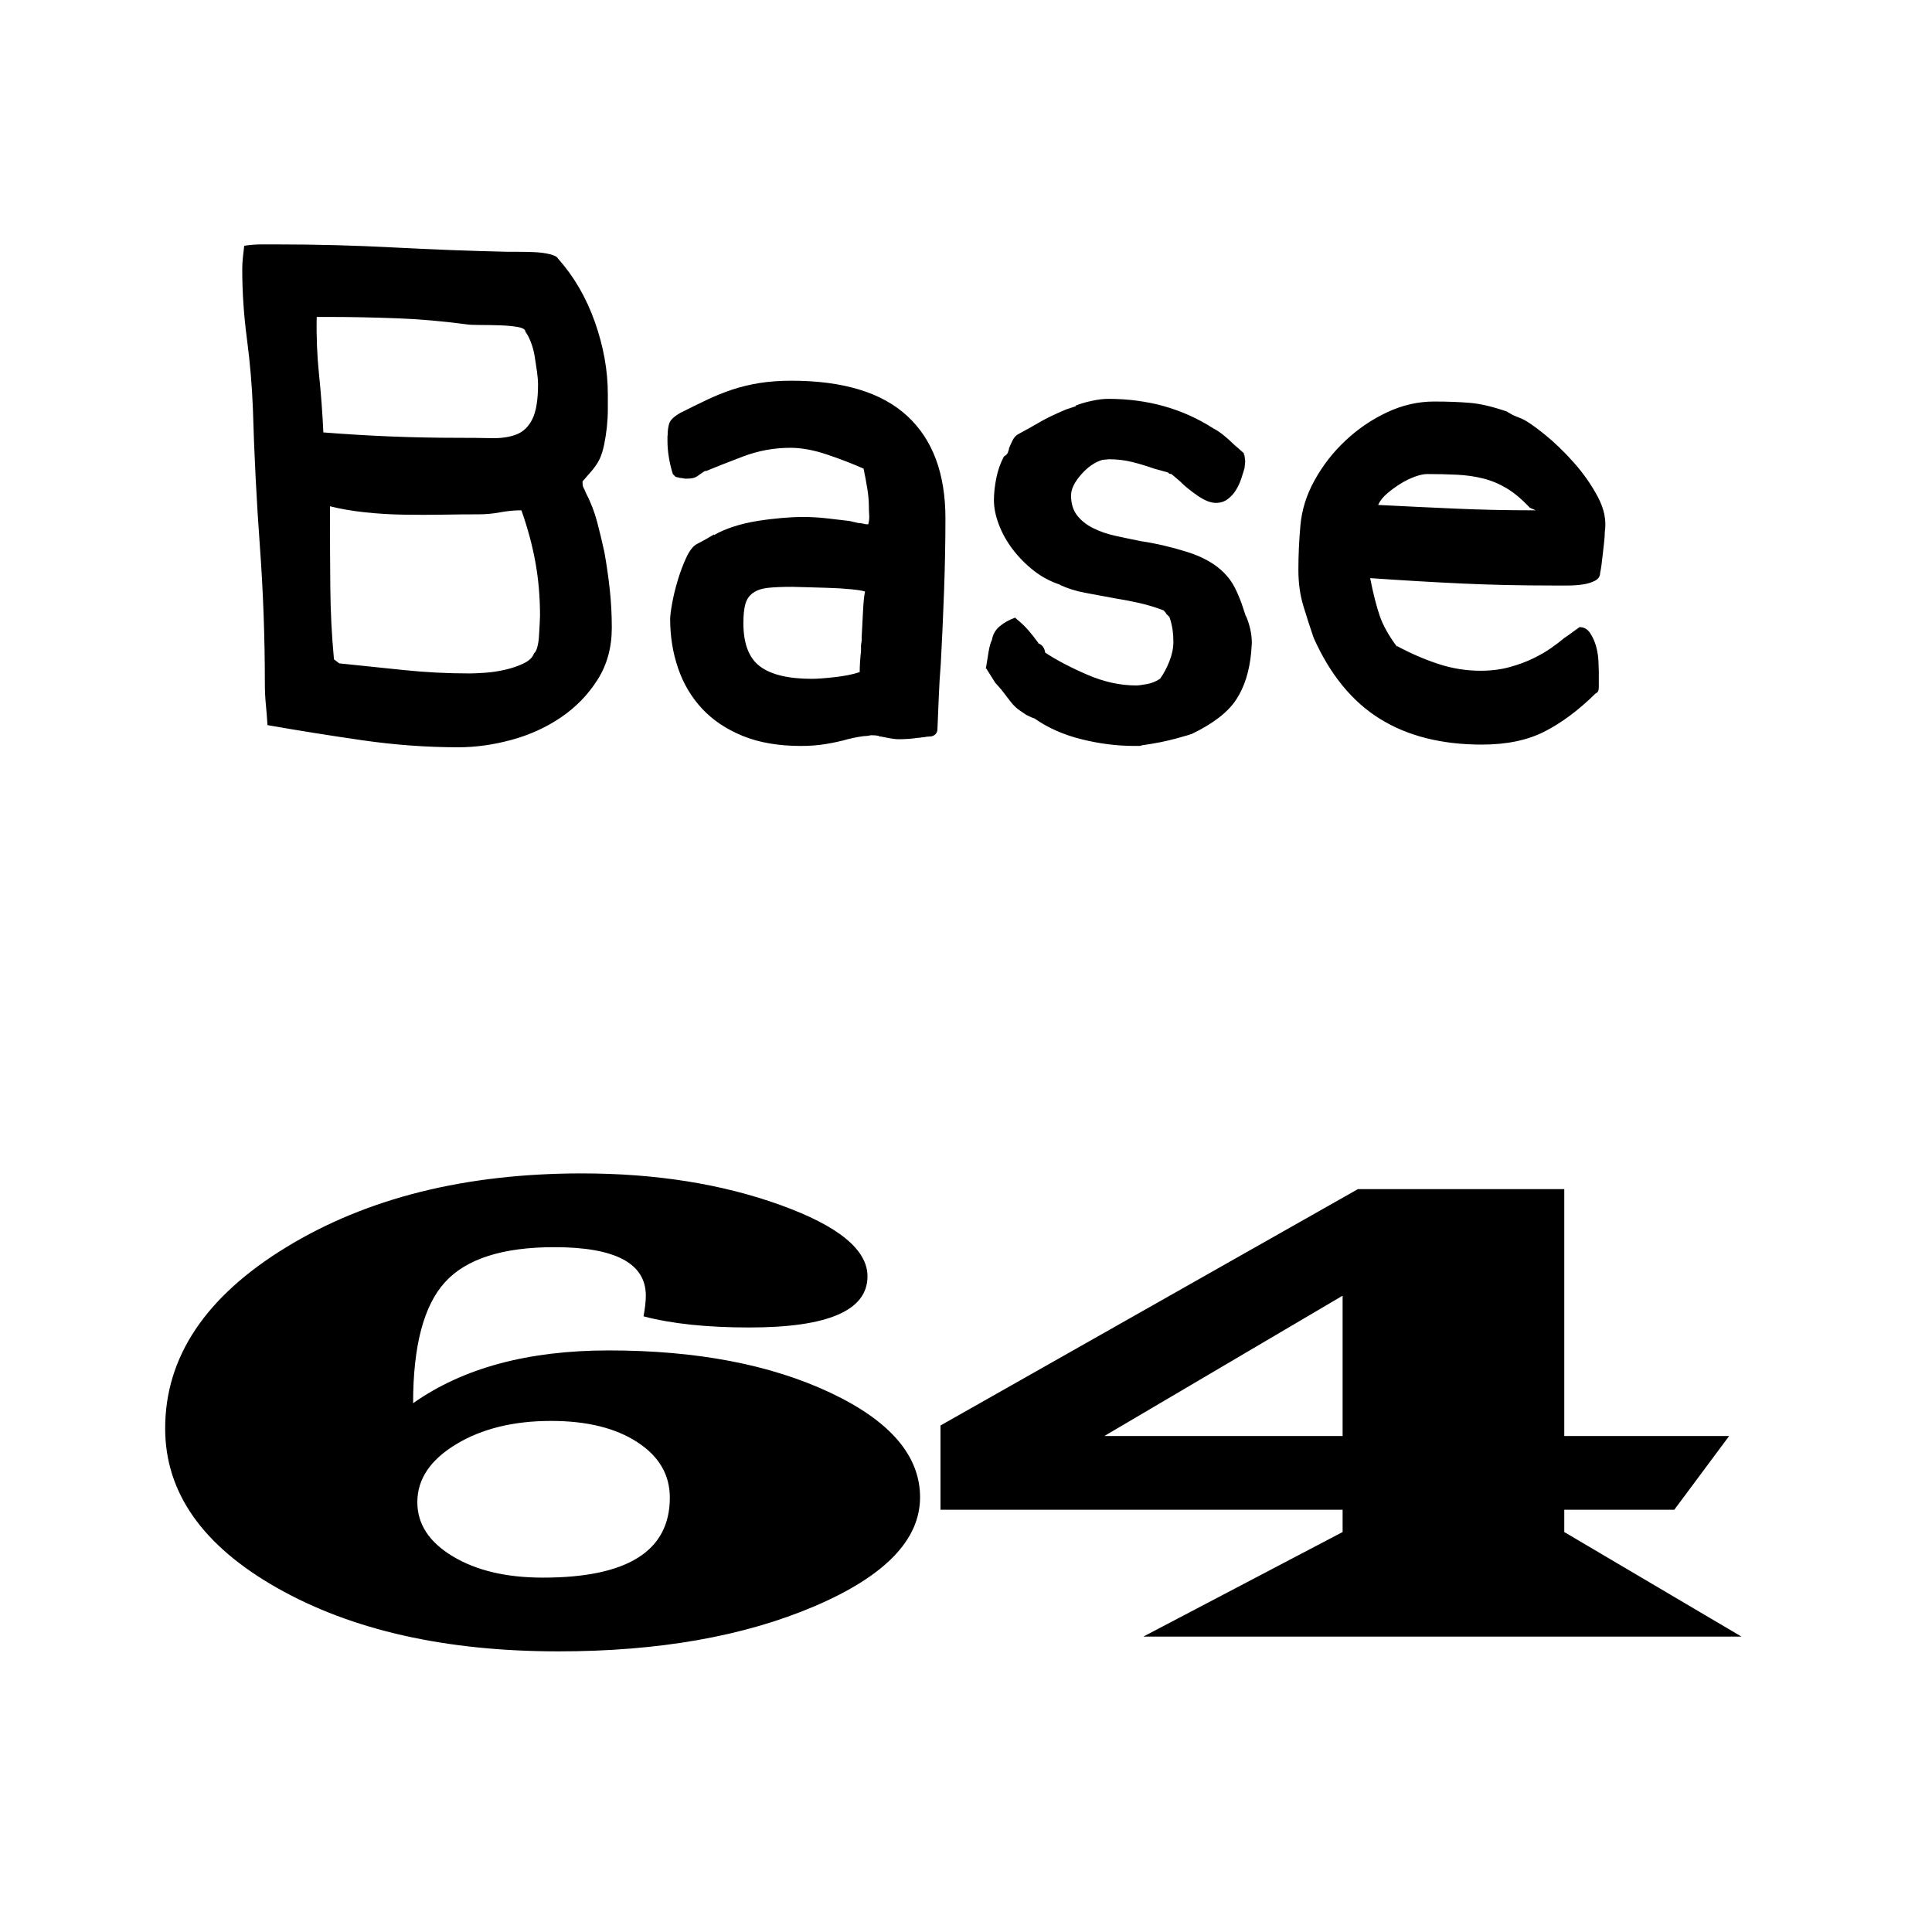
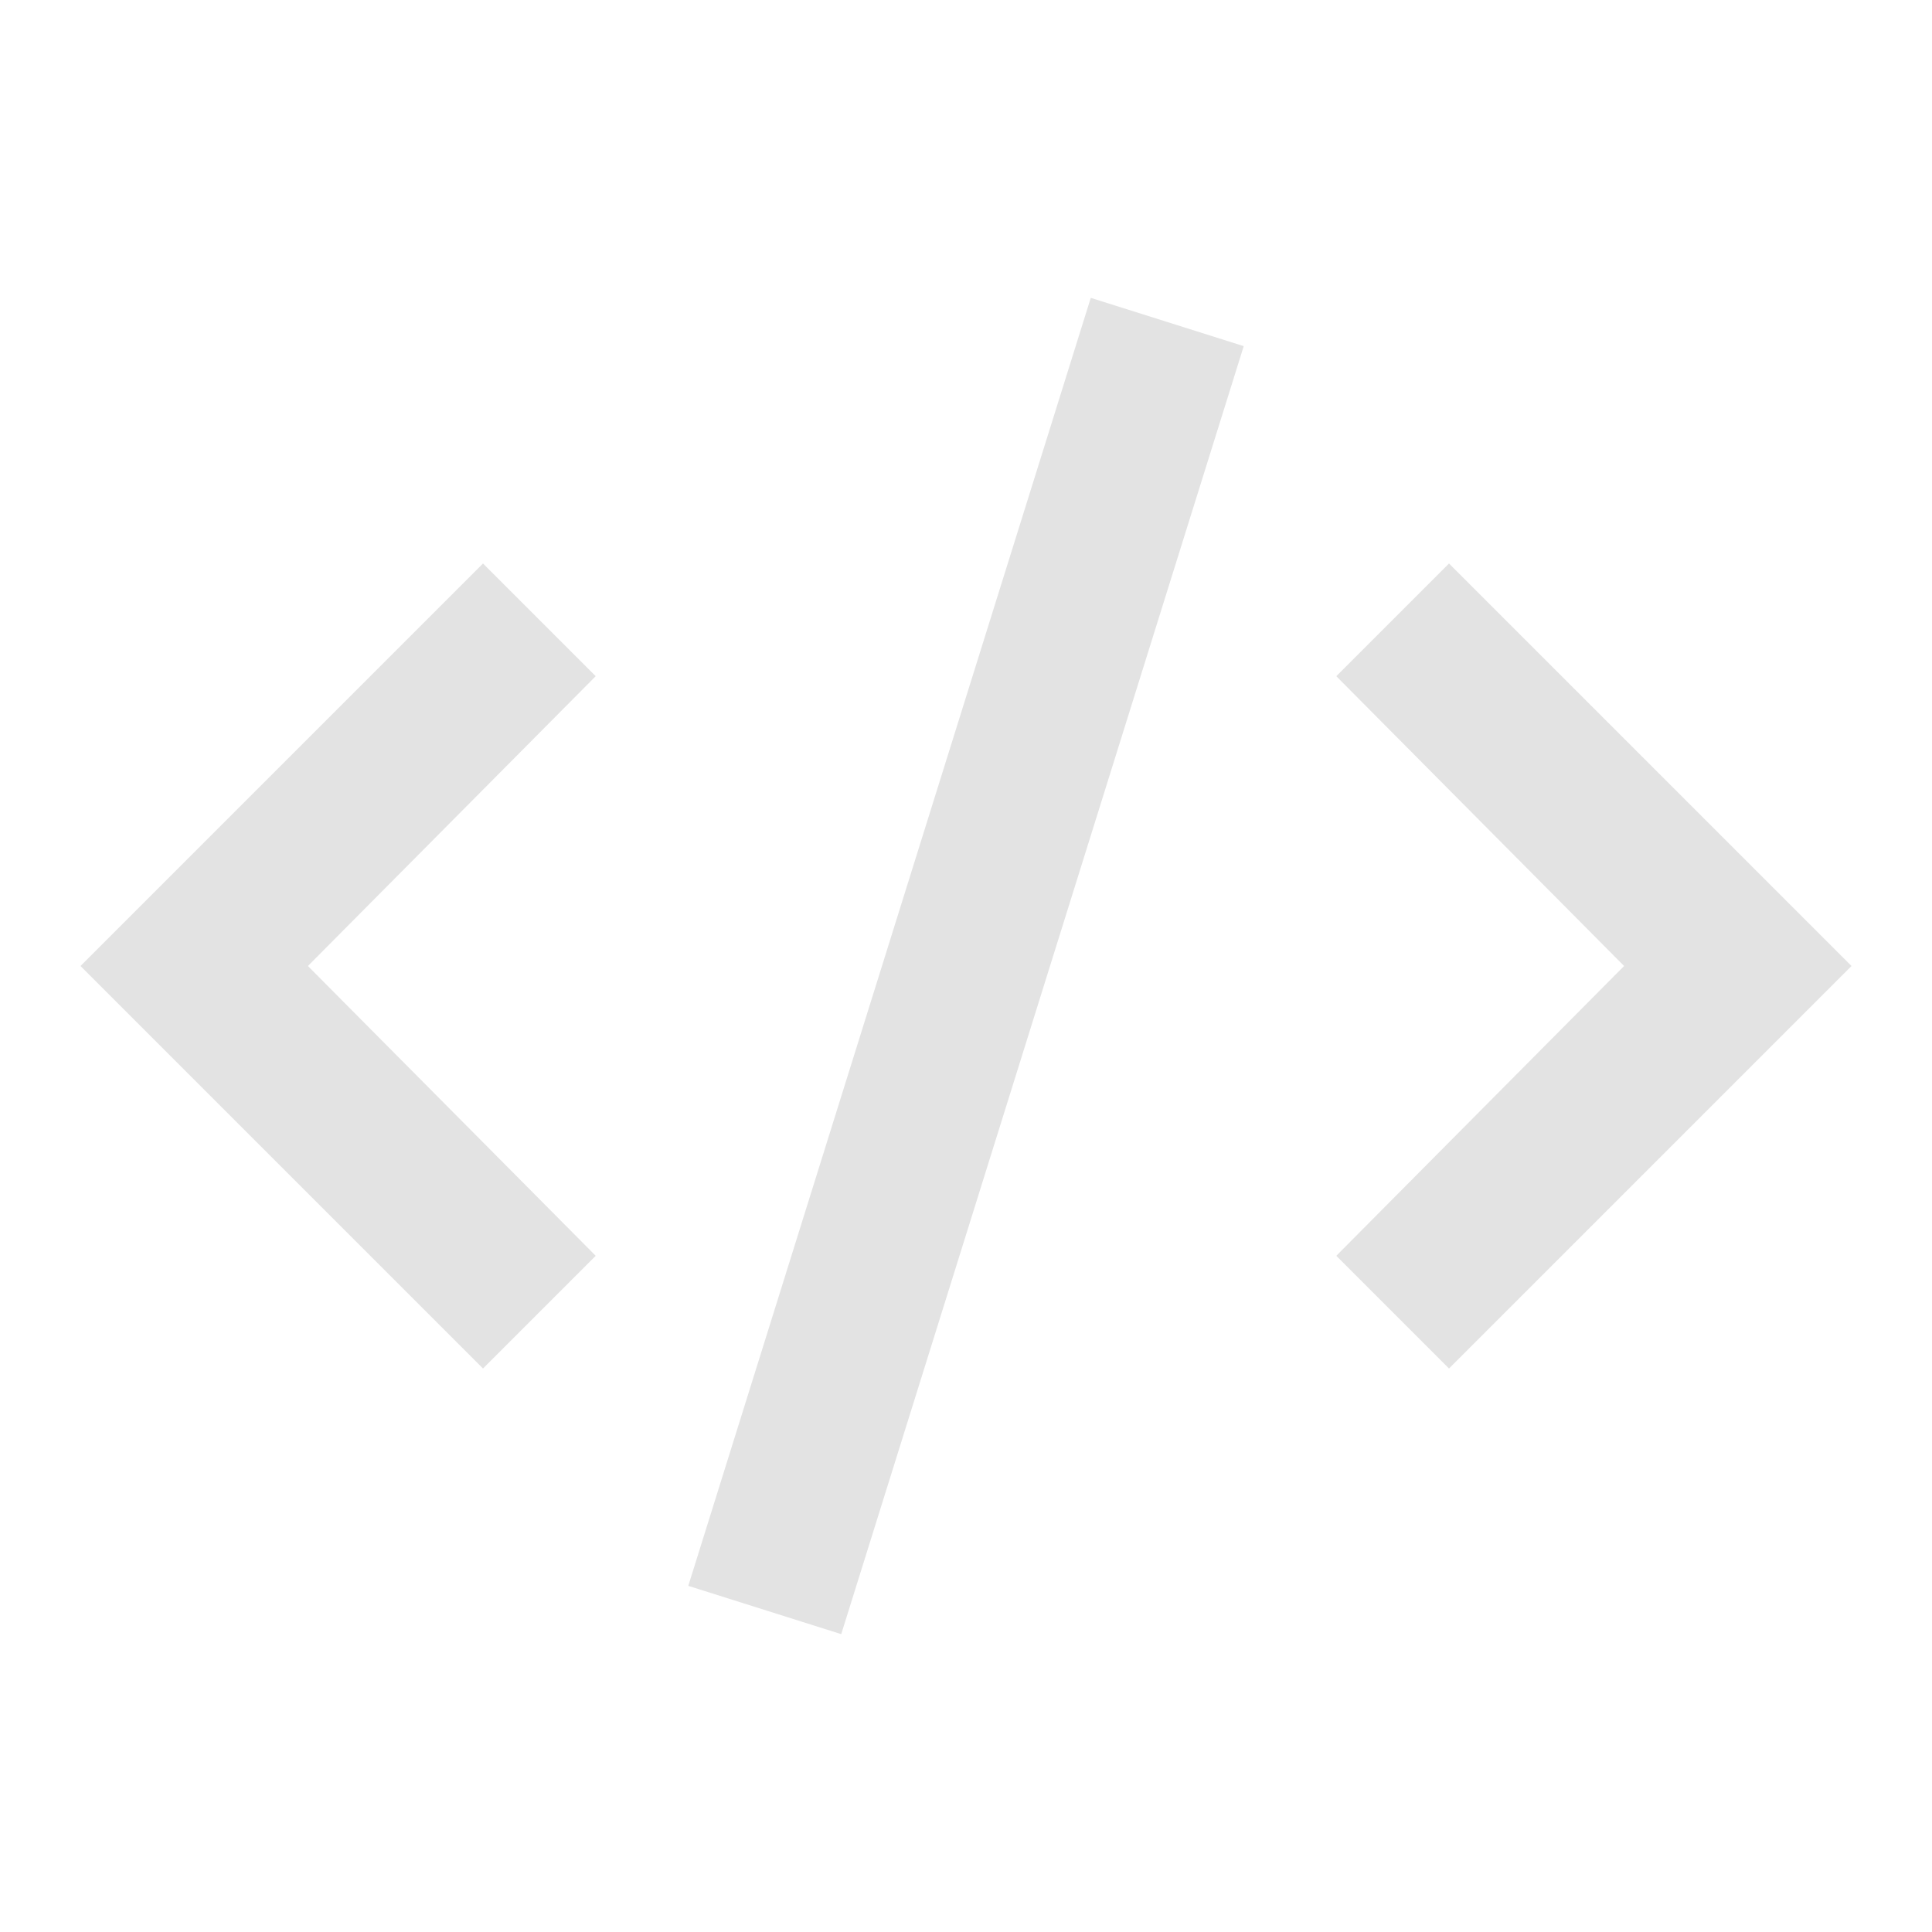
- <svg xmlns="http://www.w3.org/2000/svg" t="1777201946500" class="icon" viewBox="0 0 1024 1024" version="1.1" p-id="9037" width="200" height="200">
-   <path d="M129.445 130.264c3.049-0.478 6.042-0.717 8.988-0.717h8.988c20.434 0 40.744 0.535 60.951 1.604 20.196 1.07 40.516 1.843 60.951 2.31h5.279c2.81 0 5.689 0.057 8.636 0.182 2.935 0.125 5.632 0.478 8.101 1.07s3.925 1.365 4.403 2.31c8.454 9.489 14.973 20.696 19.547 33.621 4.574 12.937 6.872 25.68 6.872 38.252v8.181c0 3.083-0.182 6.224-0.523 9.432-0.353 3.197-0.831 6.224-1.411 9.068-0.592 2.844-1.354 5.336-2.287 7.475-1.183 2.378-2.583 4.506-4.233 6.406-1.65 1.9-3.288 3.8-4.938 5.689v0.717c0 1.195 0.182 2.082 0.523 2.674 0.353 0.592 0.762 1.479 1.229 2.674 2.583 4.983 4.585 10.138 5.985 15.474 1.411 5.336 2.697 10.741 3.88 16.191a298.871 298.871 0 0 1 2.822 19.752c0.705 6.531 1.058 13.232 1.058 20.105 0 10.445-2.526 19.638-7.578 27.58-5.052 7.953-11.514 14.586-19.376 19.922-7.873 5.336-16.623 9.318-26.249 11.924-9.637 2.617-19.024 3.914-28.183 3.914-16.68 0-33.644-1.24-50.904-3.732-17.26-2.492-33.997-5.166-50.199-8.01-0.239-3.789-0.523-7.475-0.876-11.036-0.353-3.561-0.523-7.236-0.523-11.036 0-24.428-0.876-48.686-2.64-72.772-1.764-24.075-2.992-48.333-3.698-72.772-0.478-12.334-1.525-24.735-3.174-37.183-1.65-12.459-2.469-24.735-2.469-36.83 0-2.139 0.114-4.267 0.353-6.406 0.228-2.116 0.455-4.13 0.694-6.03z m149.026 45.545c0-1.183-1.354-2.014-4.05-2.492-2.697-0.478-5.814-0.762-9.33-0.887-3.527-0.114-7.043-0.182-10.57-0.182s-5.985-0.114-7.396-0.353a383.6 383.6 0 0 0-36.989-3.197 964.324 964.324 0 0 0-36.989-0.717h-5.279c-0.239 10.206 0.182 20.4 1.229 30.606 1.058 10.206 1.82 20.4 2.287 30.606 11.981 0.944 23.836 1.661 35.578 2.139 11.742 0.478 23.598 0.717 35.578 0.717 6.576 0 12.504 0.057 17.795 0.182 5.279 0.125 9.739-0.535 13.392-1.957 3.641-1.422 6.451-4.153 8.454-8.181 1.991-4.028 2.992-10.194 2.992-18.5 0-1.661-0.182-3.789-0.523-6.406-0.353-2.606-0.762-5.336-1.229-8.181-0.478-2.844-1.183-5.45-2.116-7.828-0.956-2.401-1.9-4.176-2.833-5.37z m-24.667 96.791c-5.871 0-12.22 0.057-19.024 0.182-6.815 0.125-13.733 0.125-20.787 0-7.043-0.114-13.915-0.535-20.605-1.252-6.69-0.717-12.857-1.775-18.5-3.197v4.267c0 12.811 0.057 25.68 0.182 38.605 0.114 12.937 0.762 25.68 1.934 38.252l2.822 2.139c11.503 1.195 22.949 2.378 34.35 3.561 11.389 1.195 22.949 1.775 34.702 1.775 1.877 0 4.585-0.114 8.101-0.353 3.527-0.228 7.1-0.762 10.741-1.604 3.641-0.831 6.929-1.957 9.865-3.379 2.935-1.422 4.756-3.197 5.461-5.336 0.705-0.478 1.286-1.604 1.764-3.379 0.466-1.775 0.762-3.732 0.876-5.871 0.114-2.139 0.228-4.21 0.353-6.224 0.114-2.014 0.182-3.493 0.182-4.449 0-9.967-0.831-19.445-2.469-28.467-1.65-9.011-4.107-18.148-7.396-27.398-3.755 0-7.521 0.353-11.275 1.07-3.755 0.705-7.521 1.058-11.275 1.058zM353.849 230.969c0-2.606 0.296-4.801 0.876-6.588 0.58-1.775 2.526-3.618 5.814-5.518 4.699-2.367 9.273-4.631 13.744-6.758 4.46-2.139 8.988-3.971 13.562-5.518 4.574-1.536 9.455-2.719 14.62-3.561 5.166-0.831 10.798-1.24 16.907-1.24 27.477 0 47.969 6.224 61.474 18.682 13.505 12.459 20.252 30.549 20.252 54.261 0 12.095-0.239 24.735-0.705 37.899-0.478 13.164-1.058 26.271-1.764 39.322-0.478 5.689-0.831 11.514-1.058 17.431-0.239 5.928-0.478 11.628-0.705 17.078 0 1.195-0.41 2.139-1.229 2.844-0.831 0.717-1.82 1.07-2.992 1.07-0.944 0-1.877 0.125-2.822 0.353-0.478 0-1.058 0.057-1.764 0.182s-1.297 0.182-1.764 0.182c-1.411 0.239-3.061 0.421-4.938 0.535-1.877 0.125-3.527 0.182-4.927 0.182-1.411 0-3.061-0.182-4.938-0.535-1.877-0.353-3.402-0.649-4.585-0.887h-0.705c-0.239 0-0.353-0.114-0.353-0.353-1.183-0.239-2.583-0.353-4.233-0.353l-1.764 0.353c-1.183 0-2.765 0.182-4.756 0.535-2.002 0.353-3.937 0.774-5.814 1.24-3.288 0.956-7.043 1.775-11.275 2.492-4.233 0.717-8.693 1.07-13.392 1.07-11.981 0-22.312-1.775-31.004-5.336-8.693-3.561-15.849-8.363-21.493-14.416-5.632-6.053-9.865-13.164-12.686-21.356-2.822-8.181-4.233-16.907-4.233-26.158 0-1.661 0.353-4.449 1.058-8.363 0.705-3.914 1.707-8.01 2.992-12.277 1.286-4.267 2.753-8.181 4.403-11.742 1.638-3.561 3.402-5.928 5.279-7.122l5.279-2.844 4.233-2.492v0.353c2.822-1.661 6.224-3.14 10.217-4.449 3.994-1.297 8.215-2.31 12.686-3.026 4.46-0.717 8.806-1.24 13.039-1.604 4.233-0.353 7.748-0.535 10.57-0.535 4.699 0 9.102 0.239 13.21 0.717 4.107 0.478 8.158 0.956 12.151 1.422l4.574 1.07c0.933 0 1.82 0.125 2.64 0.353 0.819 0.239 1.707 0.353 2.64 0.353 0.466-1.661 0.649-3.322 0.523-4.983-0.125-1.661-0.171-3.197-0.171-4.631 0-2.844-0.296-6.053-0.876-9.603-0.592-3.561-1.229-6.997-1.934-10.32-5.871-2.606-12.334-5.097-19.376-7.475-7.043-2.367-13.505-3.561-19.376-3.561-8.693 0-17.089 1.547-25.19 4.631-8.101 3.083-14.746 5.689-19.9 7.828v-0.353l-3.174 2.139c-1.183 0.956-2.287 1.547-3.345 1.775-1.058 0.239-2.412 0.353-4.05 0.353l-2.116-0.353c-0.705 0-1.297-0.114-1.764-0.353-0.478 0-0.944-0.114-1.411-0.353l-1.411-1.422c-1.877-6.167-2.822-11.981-2.822-17.431V230.969z m102.878 106.394c0.228-4.506 0.466-9.068 0.705-13.699 0.228-4.631 0.58-8.01 1.058-10.138-1.411-0.478-3.994-0.887-7.748-1.24-3.755-0.353-7.748-0.592-11.981-0.717-4.233-0.114-8.226-0.228-11.981-0.353-3.755-0.114-6.11-0.182-7.043-0.182-5.166 0-9.398 0.182-12.686 0.535-3.288 0.353-5.928 1.252-7.93 2.674-2.002 1.422-3.345 3.379-4.05 5.871-0.705 2.492-1.058 5.871-1.058 10.138 0 10.911 2.935 18.569 8.806 22.949 5.871 4.392 15.03 6.588 27.477 6.588 2.822 0 6.872-0.296 12.151-0.887s9.682-1.479 13.21-2.674c0-1.422 0.057-3.14 0.171-5.154 0.114-2.014 0.296-3.971 0.523-5.871v-2.844c0-0.478 0.057-1.001 0.182-1.604 0.114-0.592 0.171-1.126 0.171-1.604v-1.786zM522.604 354.441l-0.364-0.705 0.353 0.353v0.353z m23.95-128.102c3.994-2.367 7.339-4.21 10.035-5.518 2.697-1.297 5.461-2.549 8.283-3.732l5.279-1.775v-0.353c2.344-0.944 5.166-1.775 8.454-2.492 3.288-0.717 6.224-1.07 8.806-1.07 20.901 0 39.458 5.222 55.66 15.656 1.877 0.956 3.812 2.253 5.814 3.914 1.991 1.661 3.573 3.083 4.756 4.267 0.466 0.478 1.411 1.308 2.822 2.492 1.411 1.195 2.344 2.014 2.822 2.492v0.353c0 0.239 0.057 0.421 0.171 0.535 0.114 0.125 0.182 0.296 0.182 0.535l0.353 2.844-0.353 3.561c-0.478 1.661-1.058 3.561-1.764 5.689-0.705 2.139-1.65 4.153-2.822 6.053a16.928 16.928 0 0 1-4.403 4.801c-1.764 1.308-3.823 1.957-6.167 1.957-2.822 0-6.11-1.297-9.865-3.914-3.766-2.606-6.929-5.211-9.512-7.828l-4.233-3.561c-0.705 0-1.297-0.239-1.764-0.717h0.353l-7.748-2.139c-3.994-1.422-7.93-2.606-11.799-3.561-3.88-0.944-7.93-1.422-12.151-1.422l-3.527 0.353c-3.994 1.195-7.748 3.8-11.275 7.828-3.527 4.039-5.279 7.714-5.279 11.036 0 4.267 1.058 7.771 3.174 10.502 2.116 2.731 4.927 4.983 8.454 6.758 3.527 1.775 7.452 3.152 11.799 4.096 4.346 0.956 8.863 1.9 13.562 2.844 7.987 1.195 16.145 3.083 24.485 5.689 8.329 2.617 14.848 6.292 19.547 11.036 2.344 2.378 4.233 4.927 5.632 7.646 1.411 2.731 2.697 5.757 3.88 9.079l2.116 6.406v-0.353c0.933 2.139 1.707 4.449 2.287 6.94 0.58 2.492 0.876 5.04 0.876 7.646l-0.353 4.983c-0.944 9.967-3.584 18.273-7.93 24.906-4.346 6.645-12.151 12.698-23.427 18.148-0.478 0.239-3.288 1.07-8.454 2.492-5.166 1.422-11.162 2.617-17.966 3.561l-1.058 0.353h-3.174c-9.159 0-18.5-1.183-28.012-3.561-9.512-2.367-17.783-6.053-24.838-11.036-0.239 0-0.876-0.239-1.934-0.717-1.058-0.478-1.82-0.831-2.287-1.07l-3.174-2.139c-1.877-1.183-3.641-2.844-5.279-4.983-1.65-2.139-3.288-4.267-4.927-6.406l-3.174-3.561-4.927-7.828c0.466-3.083 0.933-5.985 1.411-8.715 0.466-2.719 1.058-4.801 1.764-6.224 0.466-2.844 1.82-5.211 4.05-7.122 2.23-1.9 4.983-3.436 8.283-4.631l0.705 0.717c2.344 1.9 4.403 3.857 6.167 5.871 1.764 2.014 3.573 4.335 5.461 6.94h-0.353c1.411 0.478 2.401 1.252 2.992 2.31 0.58 1.07 0.876 1.957 0.876 2.674 6.11 4.039 13.562 7.953 22.369 11.742 8.806 3.8 17.442 5.689 25.896 5.689 1.172 0 3.049-0.239 5.632-0.717 2.583-0.478 4.927-1.422 7.043-2.844 1.877-2.606 3.527-5.689 4.927-9.25 1.411-3.561 2.116-6.997 2.116-10.32 0-2.139-0.125-4.096-0.353-5.871-0.239-1.775-0.592-3.493-1.058-5.154l-0.705-2.139-1.764-1.775c0-0.239-0.171-0.535-0.523-0.887-0.353-0.353-0.649-0.649-0.876-0.887-4.46-1.661-8.806-2.97-13.039-3.914-4.233-0.944-8.579-1.775-13.039-2.492-5.166-0.944-10.274-1.9-15.326-2.844-5.052-0.944-9.569-2.367-13.562-4.267h0.353a44.915 44.915 0 0 1-14.097-7.475c-4.233-3.322-7.93-7.054-11.093-11.207-3.174-4.153-5.632-8.545-7.396-13.164-1.764-4.631-2.64-8.954-2.64-12.993 0-3.561 0.41-7.407 1.229-11.56 0.819-4.153 2.162-8.01 4.05-11.56 1.172-0.717 1.877-1.422 2.116-2.139 0.228-0.717 0.466-1.422 0.705-2.139h-0.353c0-0.228 0.057-0.296 0.182-0.182 0.114 0.125 0.182 0.057 0.182-0.182 0.466-1.183 1.058-2.492 1.764-3.914s1.638-2.492 2.822-3.197l7.054-3.891zM688.174 302.137c0-7.828 0.353-15.656 1.058-23.484 0.705-8.306 3.22-16.373 7.578-24.201a85.544 85.544 0 0 1 16.384-20.992c6.576-6.167 13.915-11.15 22.016-14.95 8.101-3.789 16.384-5.689 24.838-5.689 7.282 0 13.676 0.239 19.194 0.717 5.518 0.478 12.038 2.014 19.547 4.631 0.228 0.239 0.819 0.592 1.764 1.07 0.705 0.478 1.525 0.887 2.469 1.24 0.933 0.353 2.23 0.887 3.88 1.604 2.583 1.195 6.519 3.914 11.799 8.181 5.279 4.267 10.445 9.25 15.497 14.95 5.052 5.689 9.273 11.742 12.686 18.148 3.402 6.406 4.631 12.572 3.698 18.5 0 1.422-0.114 3.197-0.353 5.336-0.239 2.139-0.478 4.267-0.705 6.406-0.239 2.139-0.478 4.096-0.705 5.871-0.239 1.775-0.478 3.152-0.705 4.096 0 1.9-0.944 3.322-2.822 4.267-1.877 0.956-4.05 1.604-6.519 1.957-2.469 0.353-5.052 0.535-7.748 0.535h-8.283c-16.907 0-32.996-0.353-48.265-1.07-15.269-0.717-31.357-1.661-48.265-2.844 1.638 8.306 3.345 15.007 5.109 20.105 1.764 5.109 4.87 10.615 9.33 16.543l-0.353-0.717c7.509 4.039 14.905 7.236 22.198 9.603 7.282 2.378 14.677 3.561 22.198 3.561 5.632 0 10.798-0.649 15.508-1.957 4.699-1.297 8.863-2.844 12.504-4.631 3.641-1.775 6.815-3.618 9.512-5.518 2.697-1.9 4.87-3.561 6.519-4.983 2.116-1.422 4.107-2.844 5.985-4.267 0.933-0.717 1.764-1.297 2.469-1.775 2.344 0 4.233 1.07 5.632 3.197 1.411 2.139 2.469 4.506 3.174 7.122 0.705 2.617 1.115 5.279 1.229 8.01 0.114 2.731 0.182 4.574 0.182 5.518v7.828c0 0.478-0.057 1.07-0.182 1.775-0.125 0.717-0.649 1.308-1.582 1.775-8.932 8.784-17.909 15.485-26.954 20.105-9.045 4.631-20.139 6.94-33.291 6.94-21.379 0-39.401-4.562-54.079-13.699-14.677-9.125-26.362-23.427-35.055-42.883-1.877-5.45-3.698-11.082-5.461-16.907-1.752-5.803-2.628-12.14-2.628-19.024z m123.301-32.745l-0.705-0.353c-4.233-4.506-8.34-7.942-12.334-10.32-3.994-2.367-8.169-4.096-12.504-5.154-4.346-1.07-8.932-1.718-13.744-1.957-4.813-0.228-10.035-0.353-15.679-0.353-1.877 0-4.107 0.478-6.69 1.422-2.583 0.956-5.109 2.196-7.578 3.732a59.808 59.808 0 0 0-7.043 5.166c-2.23 1.9-3.823 3.914-4.756 6.053 13.858 0.717 27.534 1.365 41.04 1.957 13.505 0.592 27.068 0.887 40.687 0.887h1.764l-2.458-1.081zM218.954 743.731c26.374-18.648 60.951-27.978 103.731-27.978 46.558 0 85.697 7.475 117.407 22.414 31.71 14.939 47.559 33.417 47.559 55.421 0 22.585-18.66 41.847-55.99 57.776s-82.546 23.893-135.634 23.893c-59.858 0-109.579-11.207-149.14-33.621-39.561-22.414-59.346-50.586-59.346-84.526 0-37.877 21.356-69.871 64.08-95.994 42.712-26.123 94.982-39.185 156.797-39.185 39.105 0 74.115 5.564 105.017 16.68 30.902 11.116 46.353 23.745 46.353 37.877 0 18.068-20.878 27.102-62.612 27.102-22.482 0-41.176-1.968-56.081-5.905 0.796-4.403 1.206-8.055 1.206-10.945 0-17.146-16.168-25.714-48.503-25.714-27.409 0-46.729 6.201-57.97 18.591-11.253 12.402-16.873 33.769-16.873 64.114z m73.114 9.387c-19.957 0-36.75 4.142-50.404 12.425-13.653 8.283-20.469 18.5-20.469 30.663 0 11.583 6.246 21.14 18.751 28.672 12.493 7.532 28.444 11.298 47.821 11.298 44.84 0 67.254-14.131 67.254-42.394 0-12.163-5.757-21.982-17.283-29.446-11.526-7.487-26.749-11.218-45.67-11.218zM829.099 630.272v130.833h87.381l-29.07 39.094H829.099v11.81l93.924 55.421H605.992l105.62-55.421V800.199H498.483v-44.658l221.218-125.269h109.397zM711.612 761.105v-74.365l-126.259 74.365h126.259z" p-id="9038" />
+ <svg xmlns="http://www.w3.org/2000/svg" height="24px" viewBox="0 -960 960 960" width="24px" fill="#e3e3e3">
+   <path d="M240-280 40-480l200-200 56 56-143 144 143 144-56 56Zm178 132-76-24 200-640 76 24-200 640Zm302-132-56-56 143-144-143-144 56-56 200 200-200 200Z" />
</svg>
